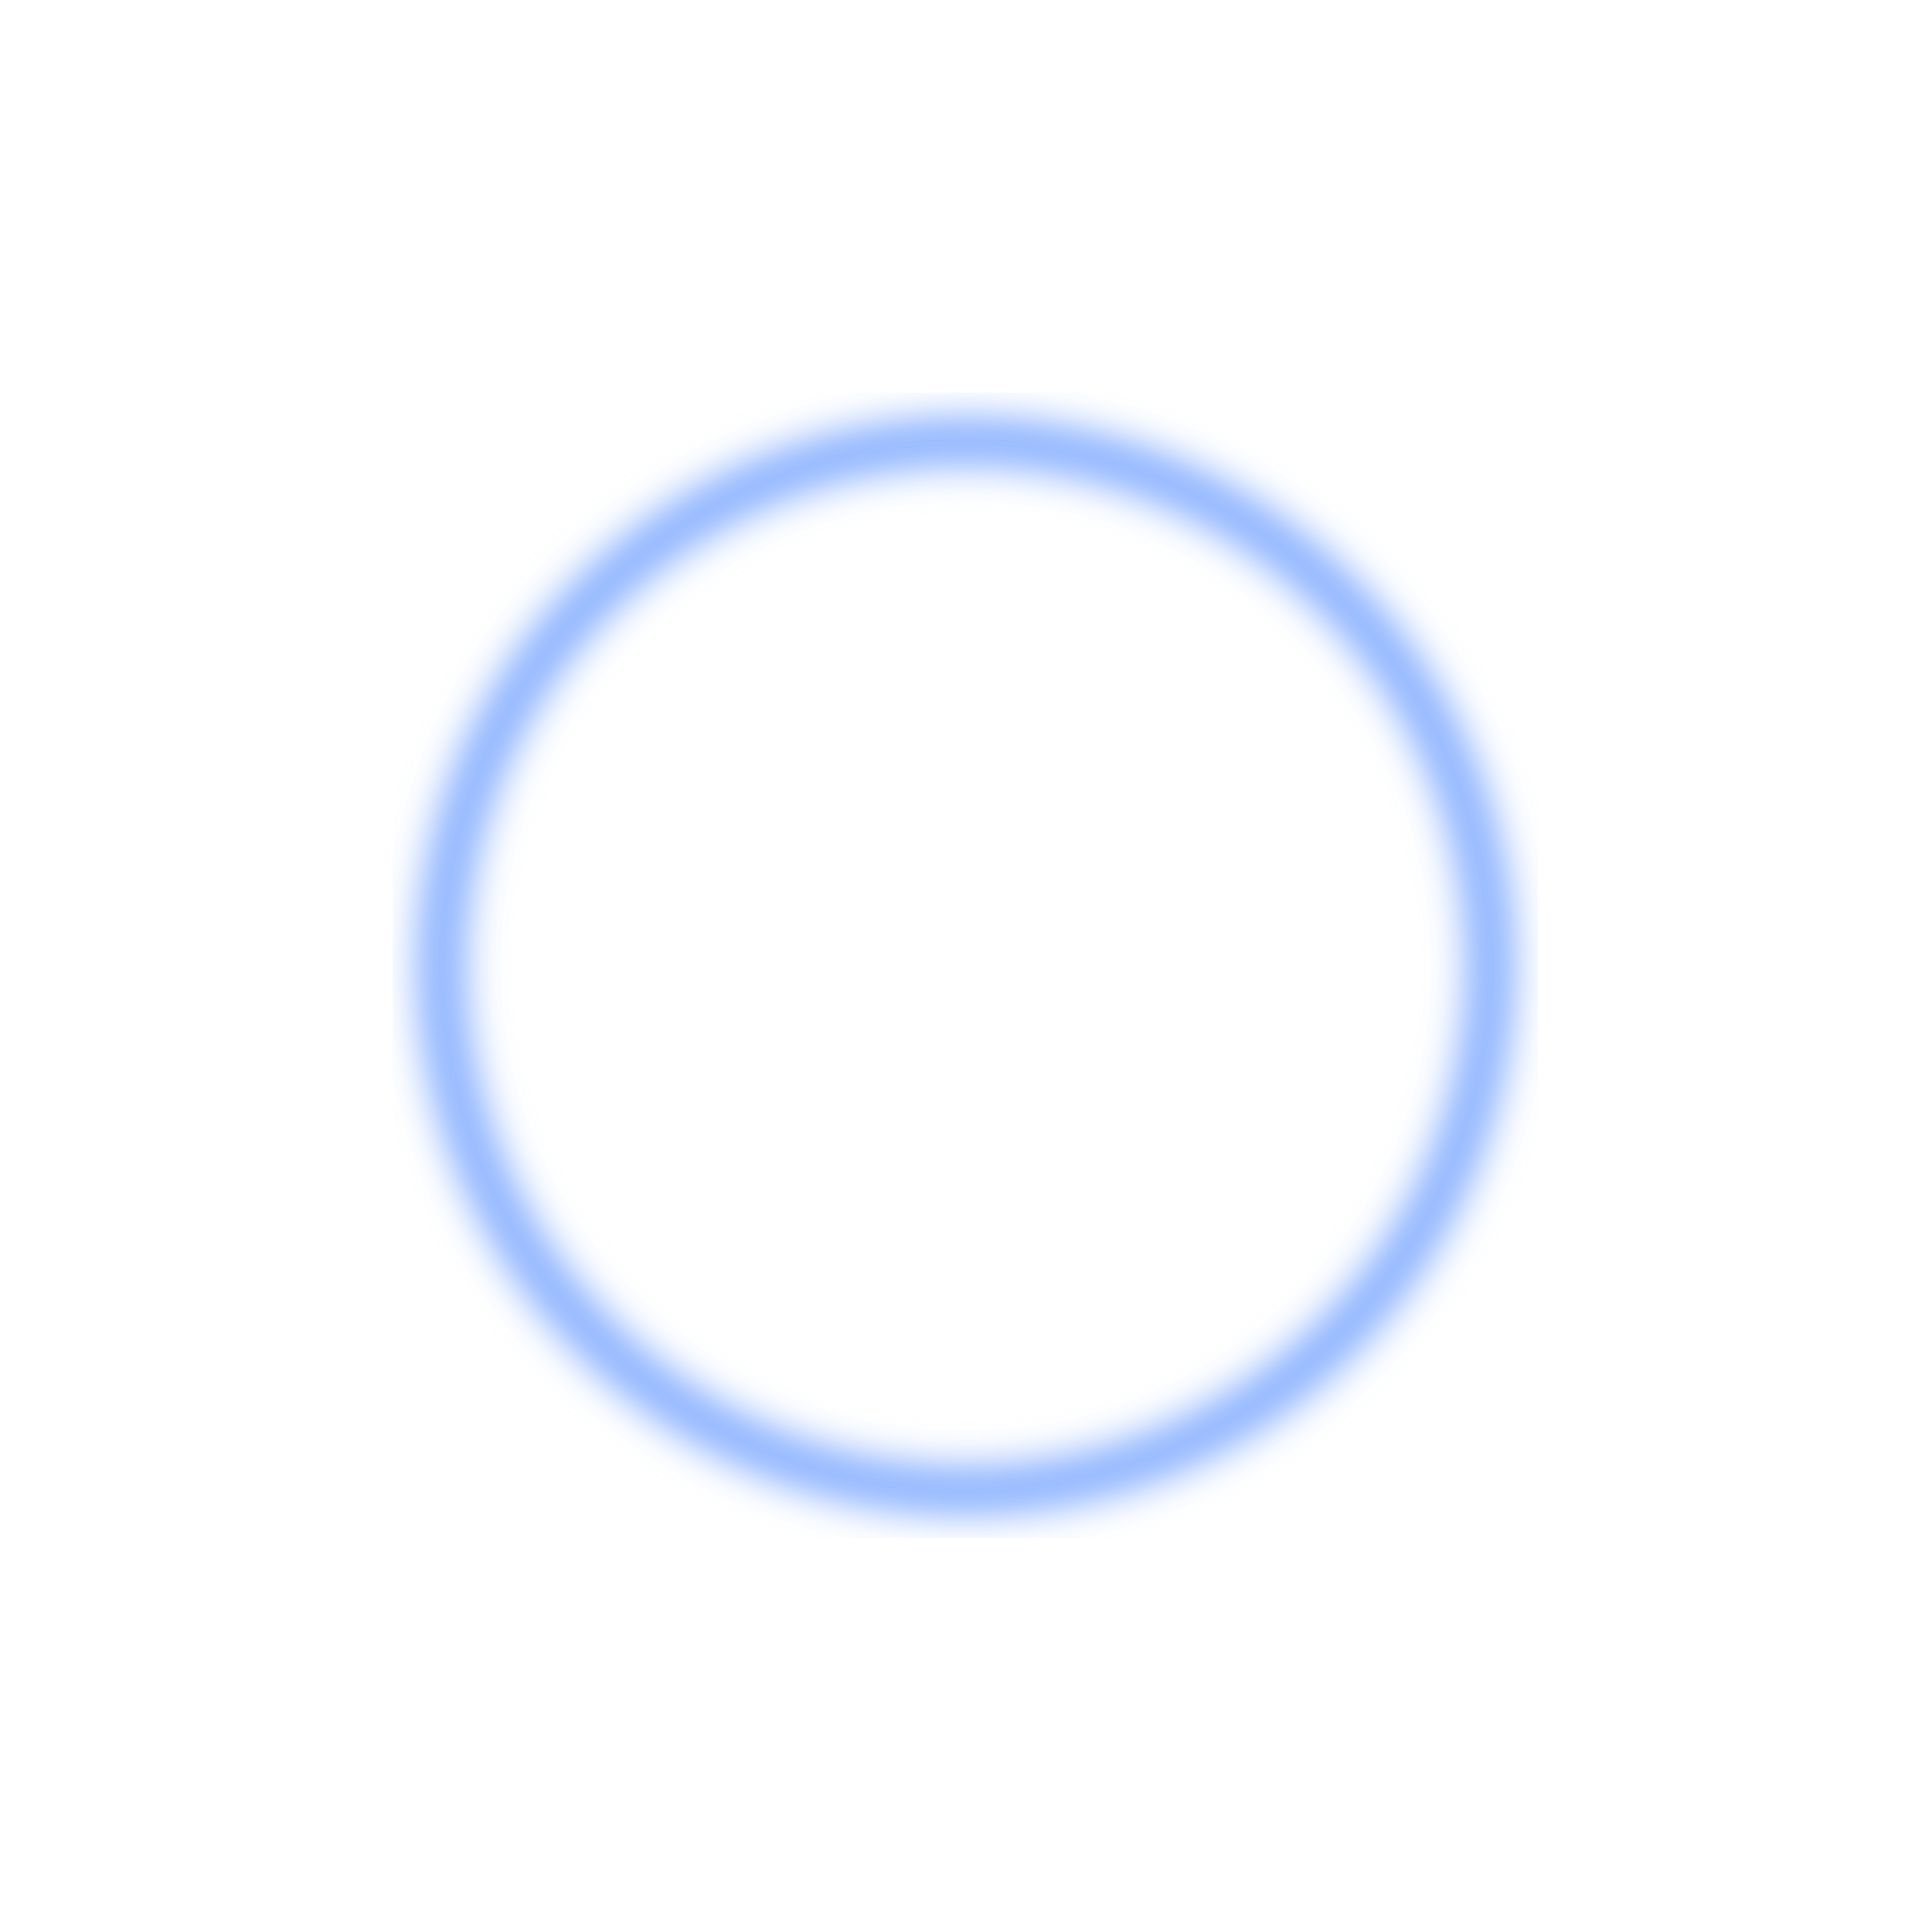
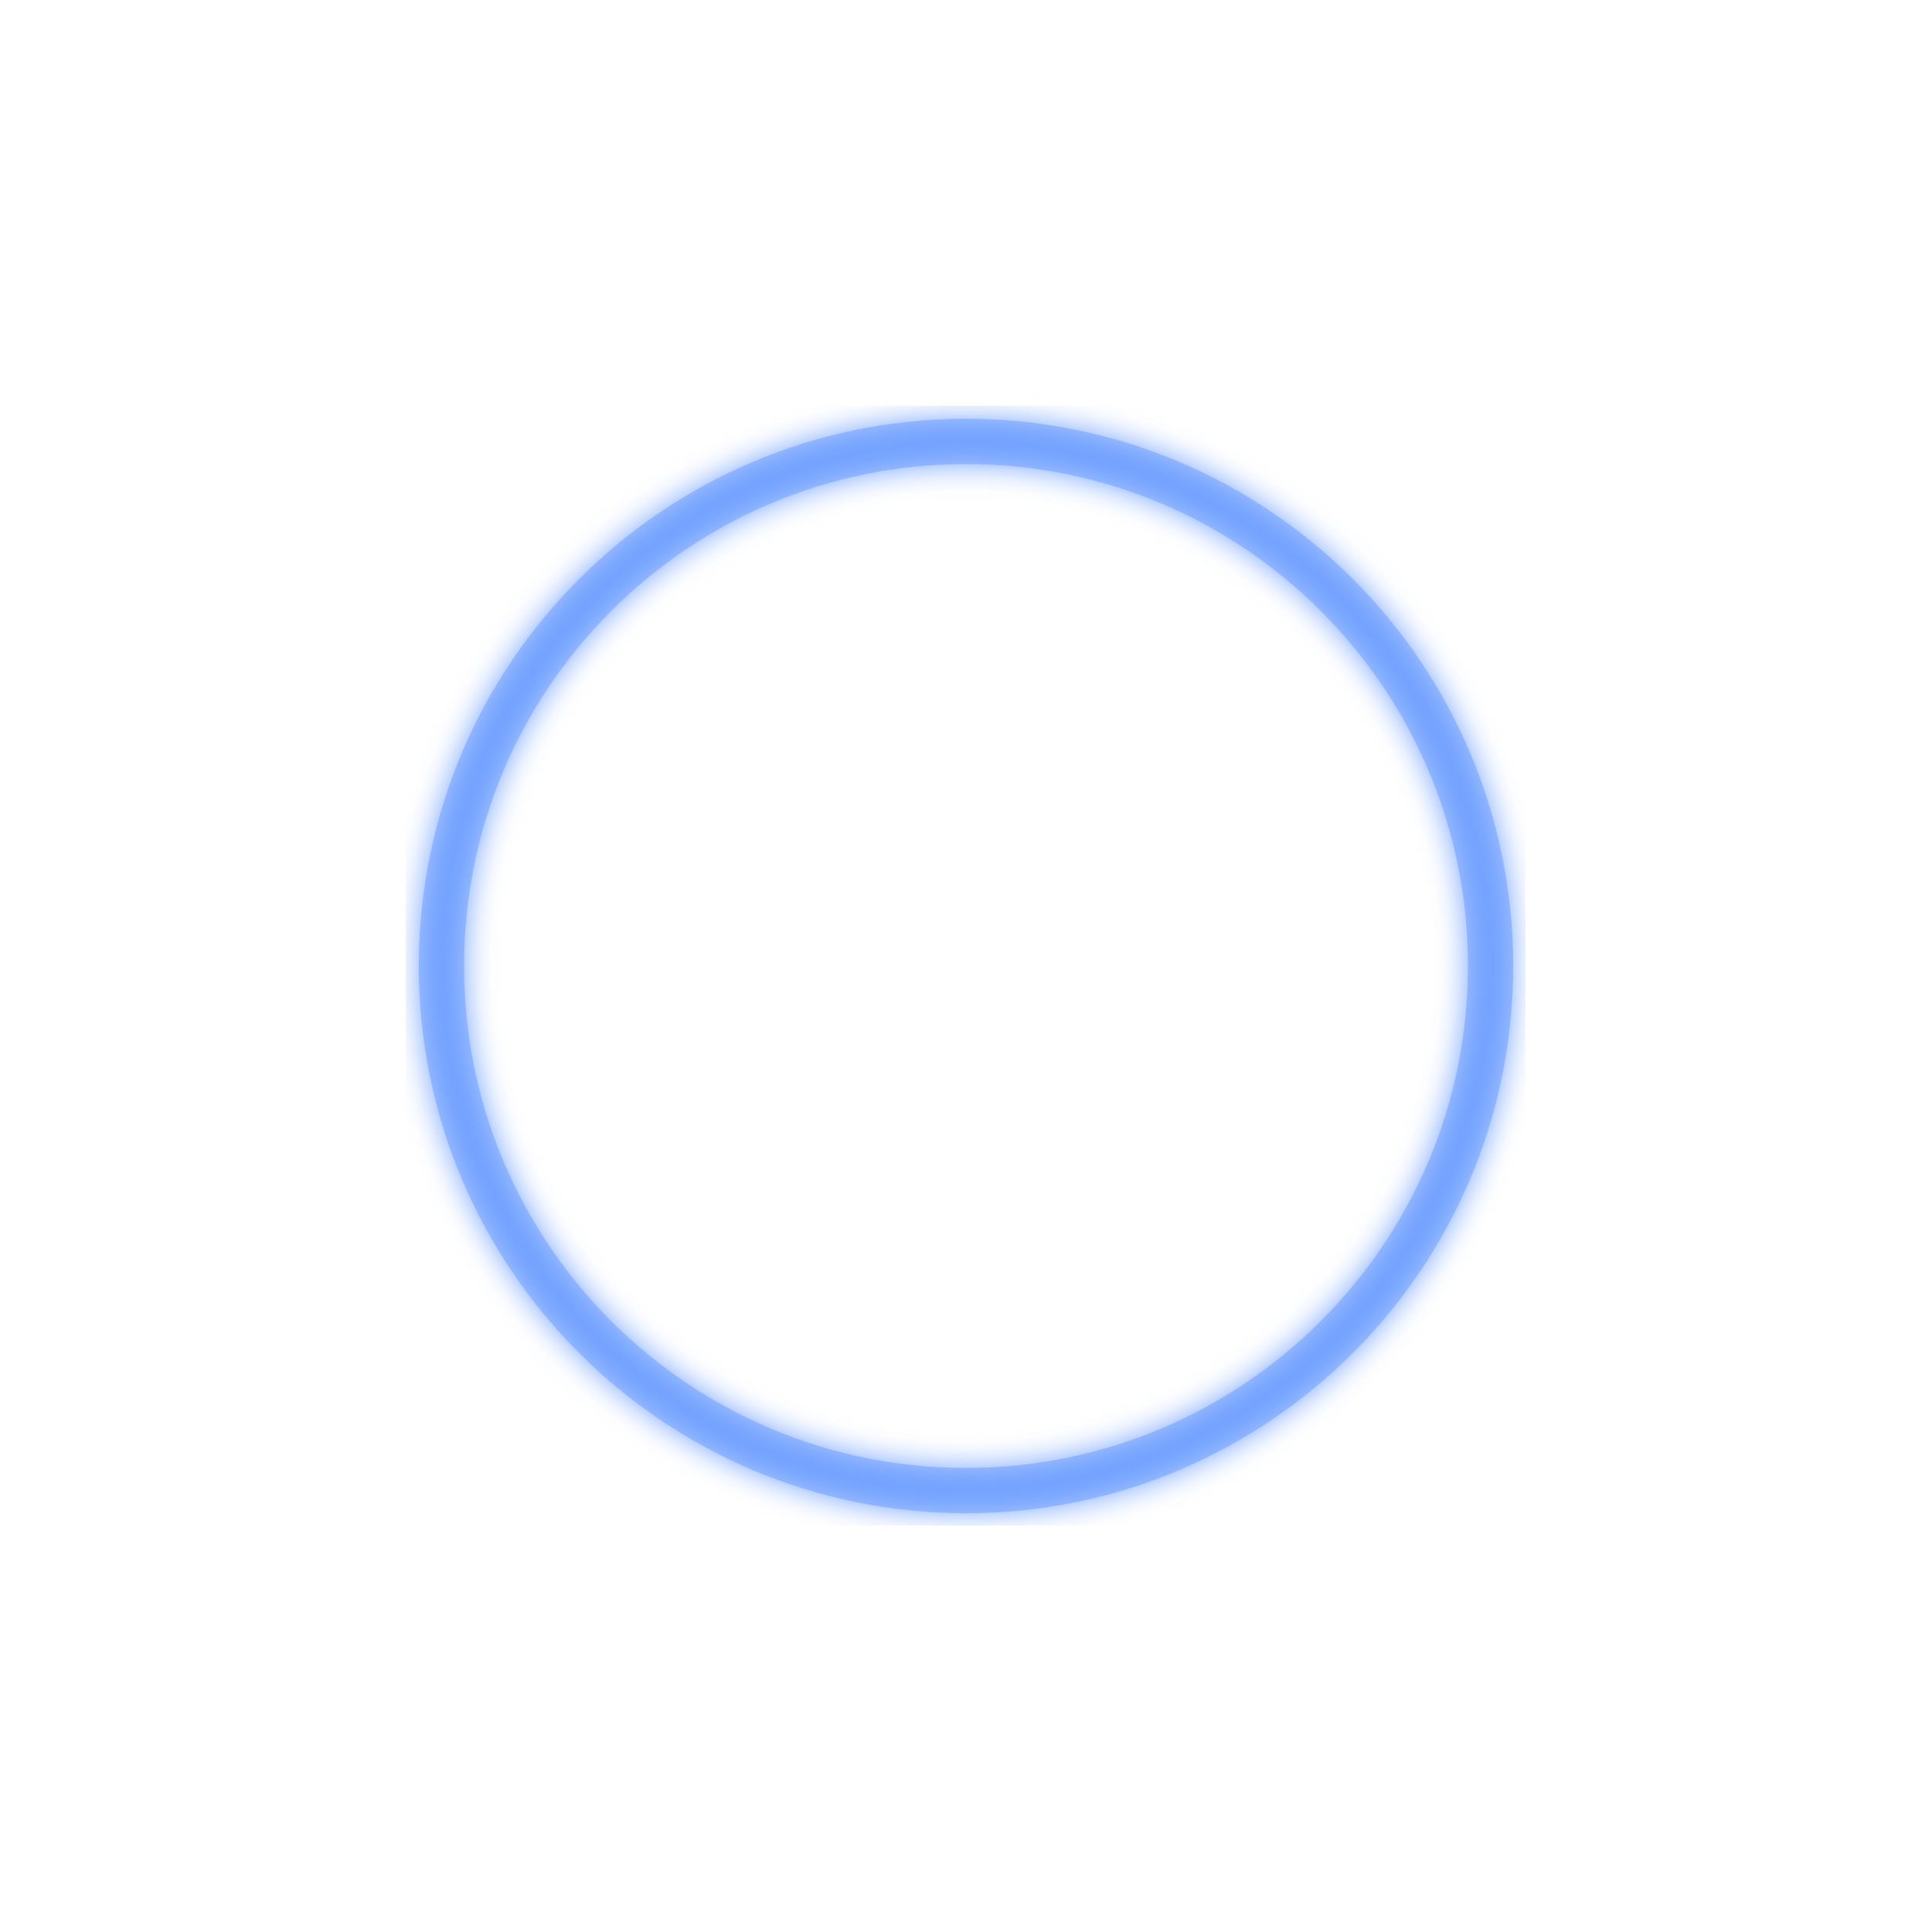
<svg xmlns="http://www.w3.org/2000/svg" width="512" height="512" viewBox="0 0 512 512" id="svg2" version="1.1">
  <defs id="defs4">
-     <filter style="color-interpolation-filters:sRGB" id="filter4208" x="-0.046" width="1.091" y="-0.046" height="1.091">
-       <feGaussianBlur stdDeviation="4.864" id="feGaussianBlur4210" />
+     <filter style="color-interpolation-filters:sRGB" id="filter4226" x="-0.034" width="1.067" y="-0.034" height="1.067">
+       <feGaussianBlur stdDeviation="3.584" id="feGaussianBlur4228" />
    </filter>
  </defs>
  <g id="layer1" transform="translate(0,-540.3622)">
-     <circle style="color:#000000;clip-rule:nonzero;display:inline;overflow:visible;visibility:visible;opacity:0.838;isolation:auto;mix-blend-mode:normal;color-interpolation:sRGB;color-interpolation-filters:linearRGB;solid-color:#000000;solid-opacity:1;fill:none;fill-opacity:1;fill-rule:nonzero;stroke:#6699ff;stroke-width:11.049;stroke-linecap:butt;stroke-linejoin:round;stroke-miterlimit:4;stroke-dasharray:none;stroke-dashoffset:0;stroke-opacity:1;color-rendering:auto;image-rendering:auto;shape-rendering:auto;text-rendering:auto;enable-background:accumulate;filter:url(#filter4208)" id="path4136-3" cx="256" cy="796.362" r="128" transform="matrix(1.086069,0,0,1.086069,-22.03371,-68.5422)" />
+     <circle style="color:#000000;clip-rule:nonzero;display:inline;overflow:visible;visibility:visible;opacity:0.9;isolation:auto;mix-blend-mode:normal;color-interpolation:sRGB;color-interpolation-filters:linearRGB;solid-color:#000000;solid-opacity:1;fill:none;fill-opacity:1;fill-rule:nonzero;stroke:#6699ff;stroke-width:11.049;stroke-linecap:butt;stroke-linejoin:round;stroke-miterlimit:4;stroke-dasharray:none;stroke-dashoffset:0;stroke-opacity:1;color-rendering:auto;image-rendering:auto;shape-rendering:auto;text-rendering:auto;enable-background:accumulate;filter:url(#filter4226)" id="path4136-3" cx="256" cy="796.362" r="128" transform="matrix(1.086069,0,0,1.086069,-22.03371,-68.5422)" />
+     <circle transform="matrix(1.086069,0,0,1.086069,-22.03371,-68.5422)" r="128" cy="796.362" cx="256" id="circle4136" style="color:#000000;clip-rule:nonzero;display:inline;overflow:visible;visibility:visible;opacity:0.5;isolation:auto;mix-blend-mode:normal;color-interpolation:sRGB;color-interpolation-filters:linearRGB;solid-color:#000000;solid-opacity:1;fill:none;fill-opacity:1;fill-rule:nonzero;stroke:#6699ff;stroke-width:11.049;stroke-linecap:butt;stroke-linejoin:round;stroke-miterlimit:4;stroke-dasharray:none;stroke-dashoffset:0;stroke-opacity:1;color-rendering:auto;image-rendering:auto;shape-rendering:auto;text-rendering:auto;enable-background:accumulate" />
  </g>
</svg>
